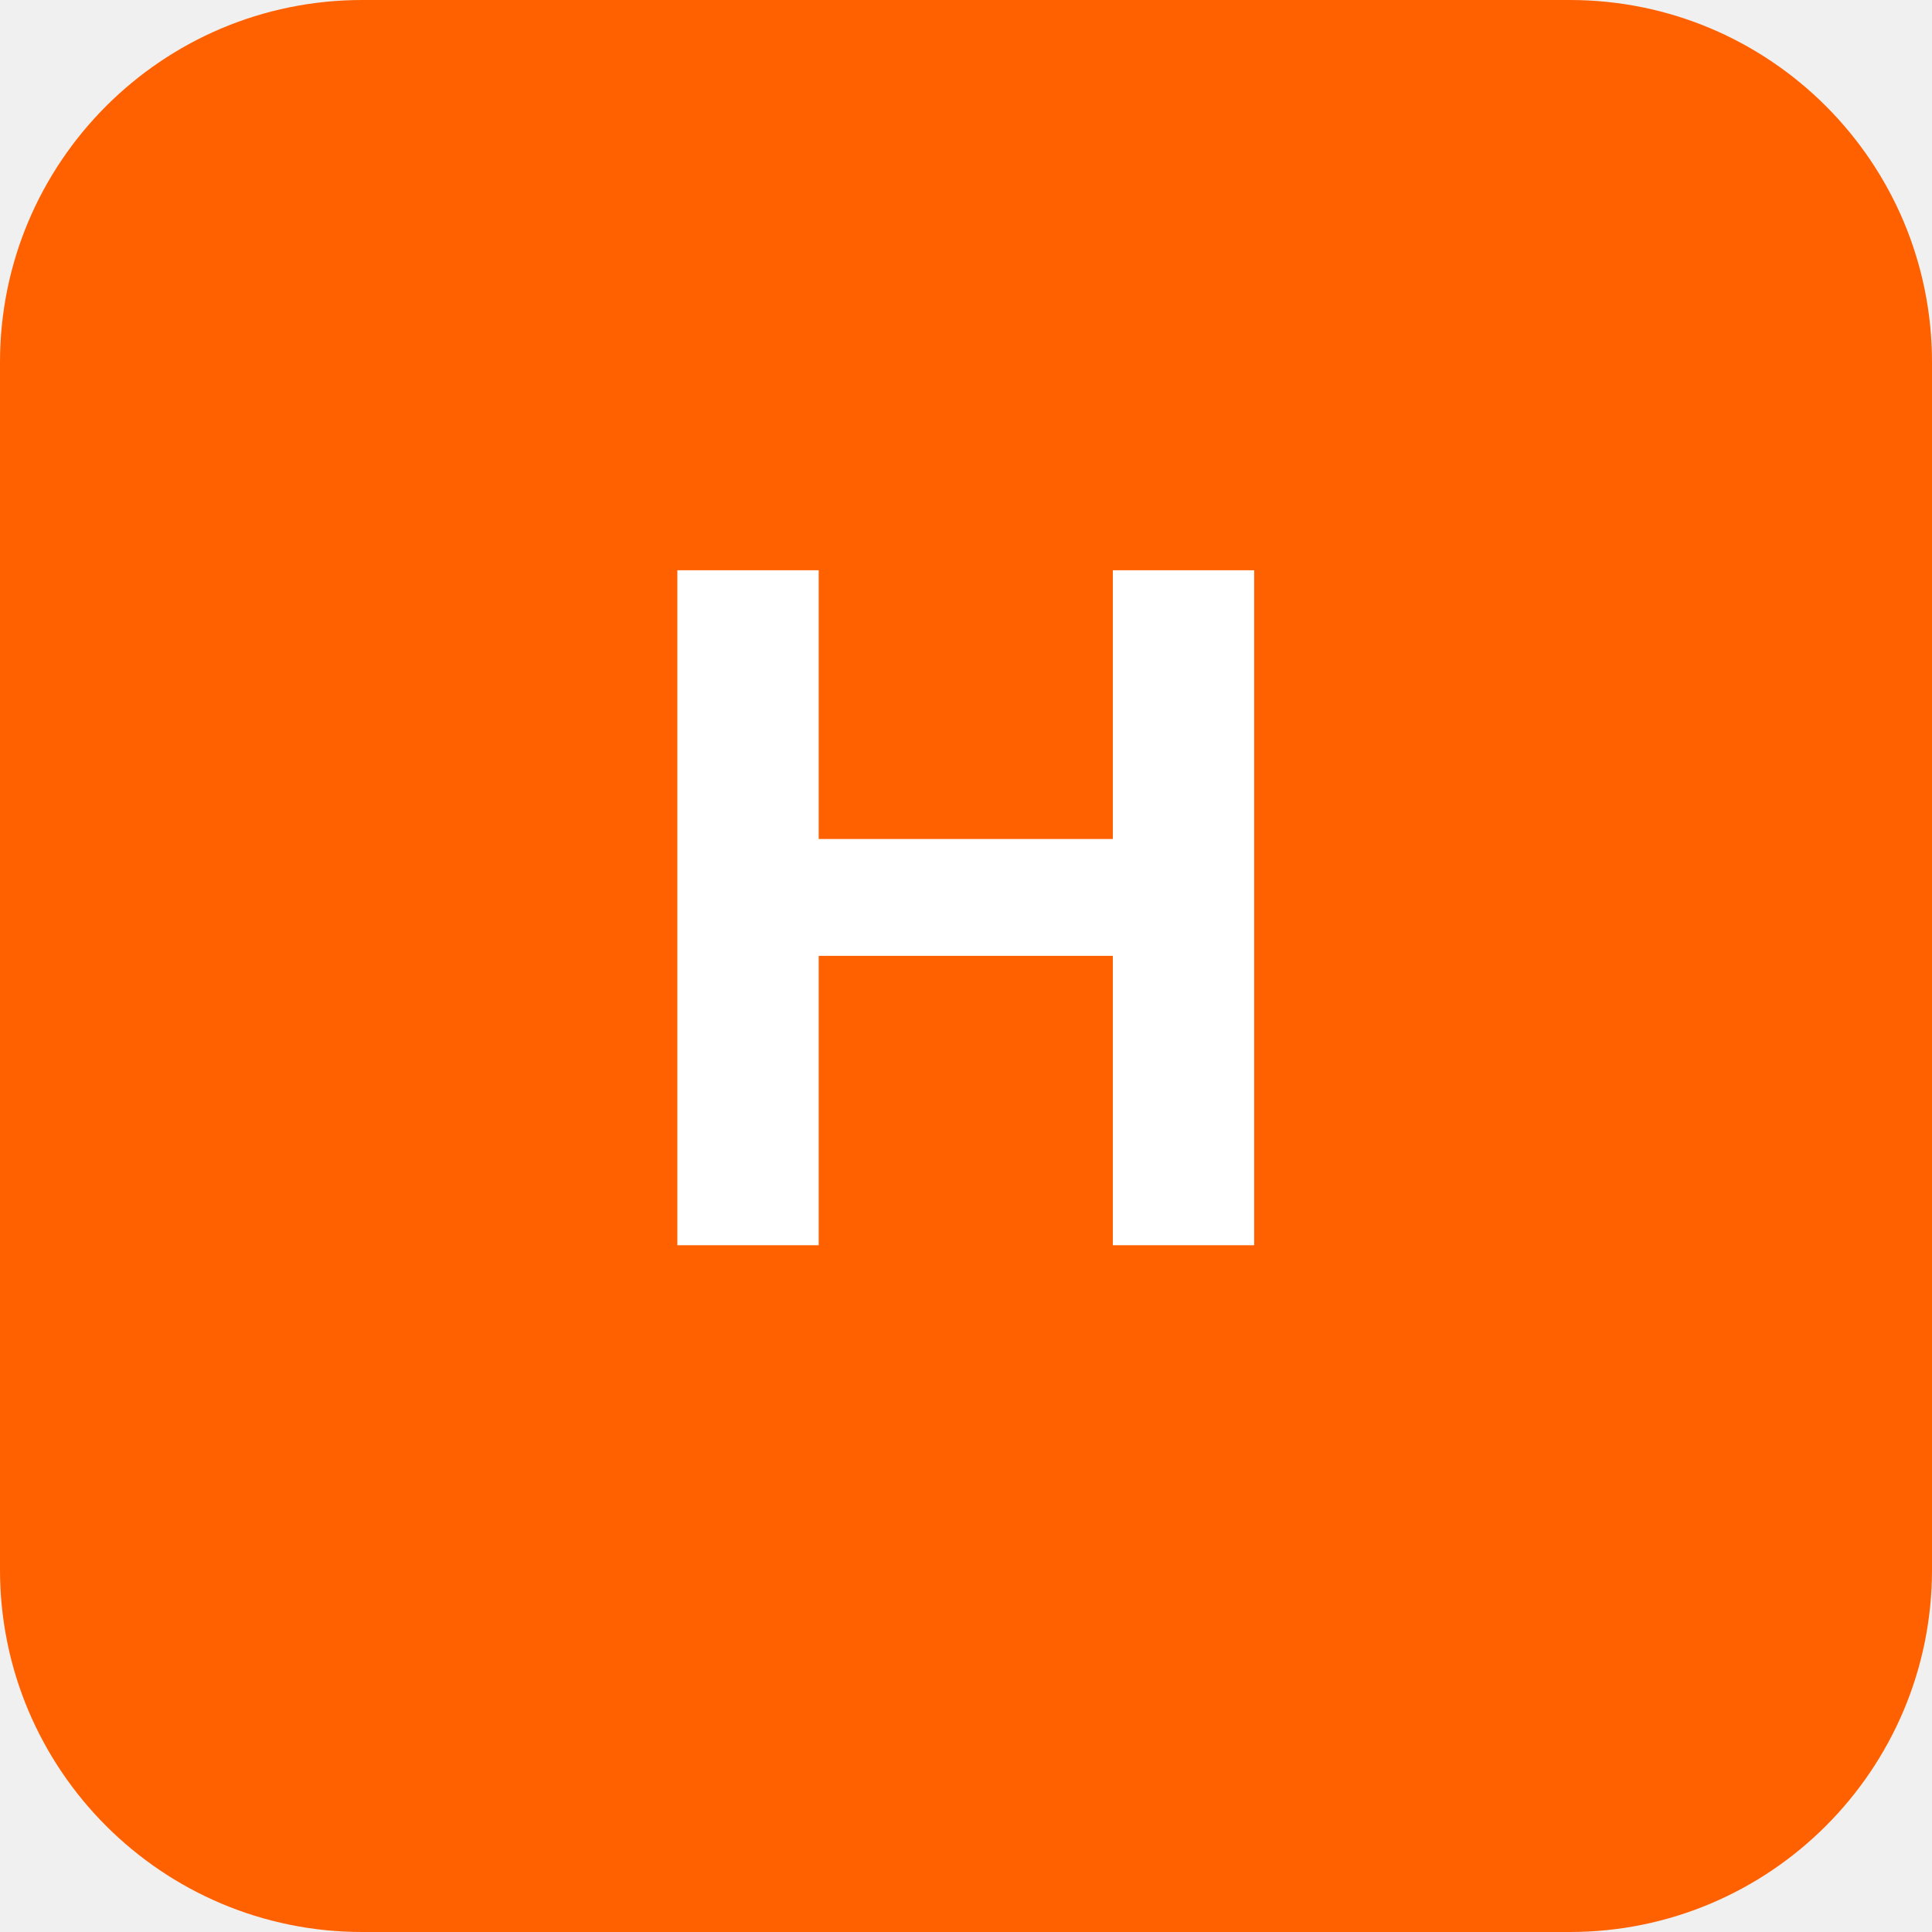
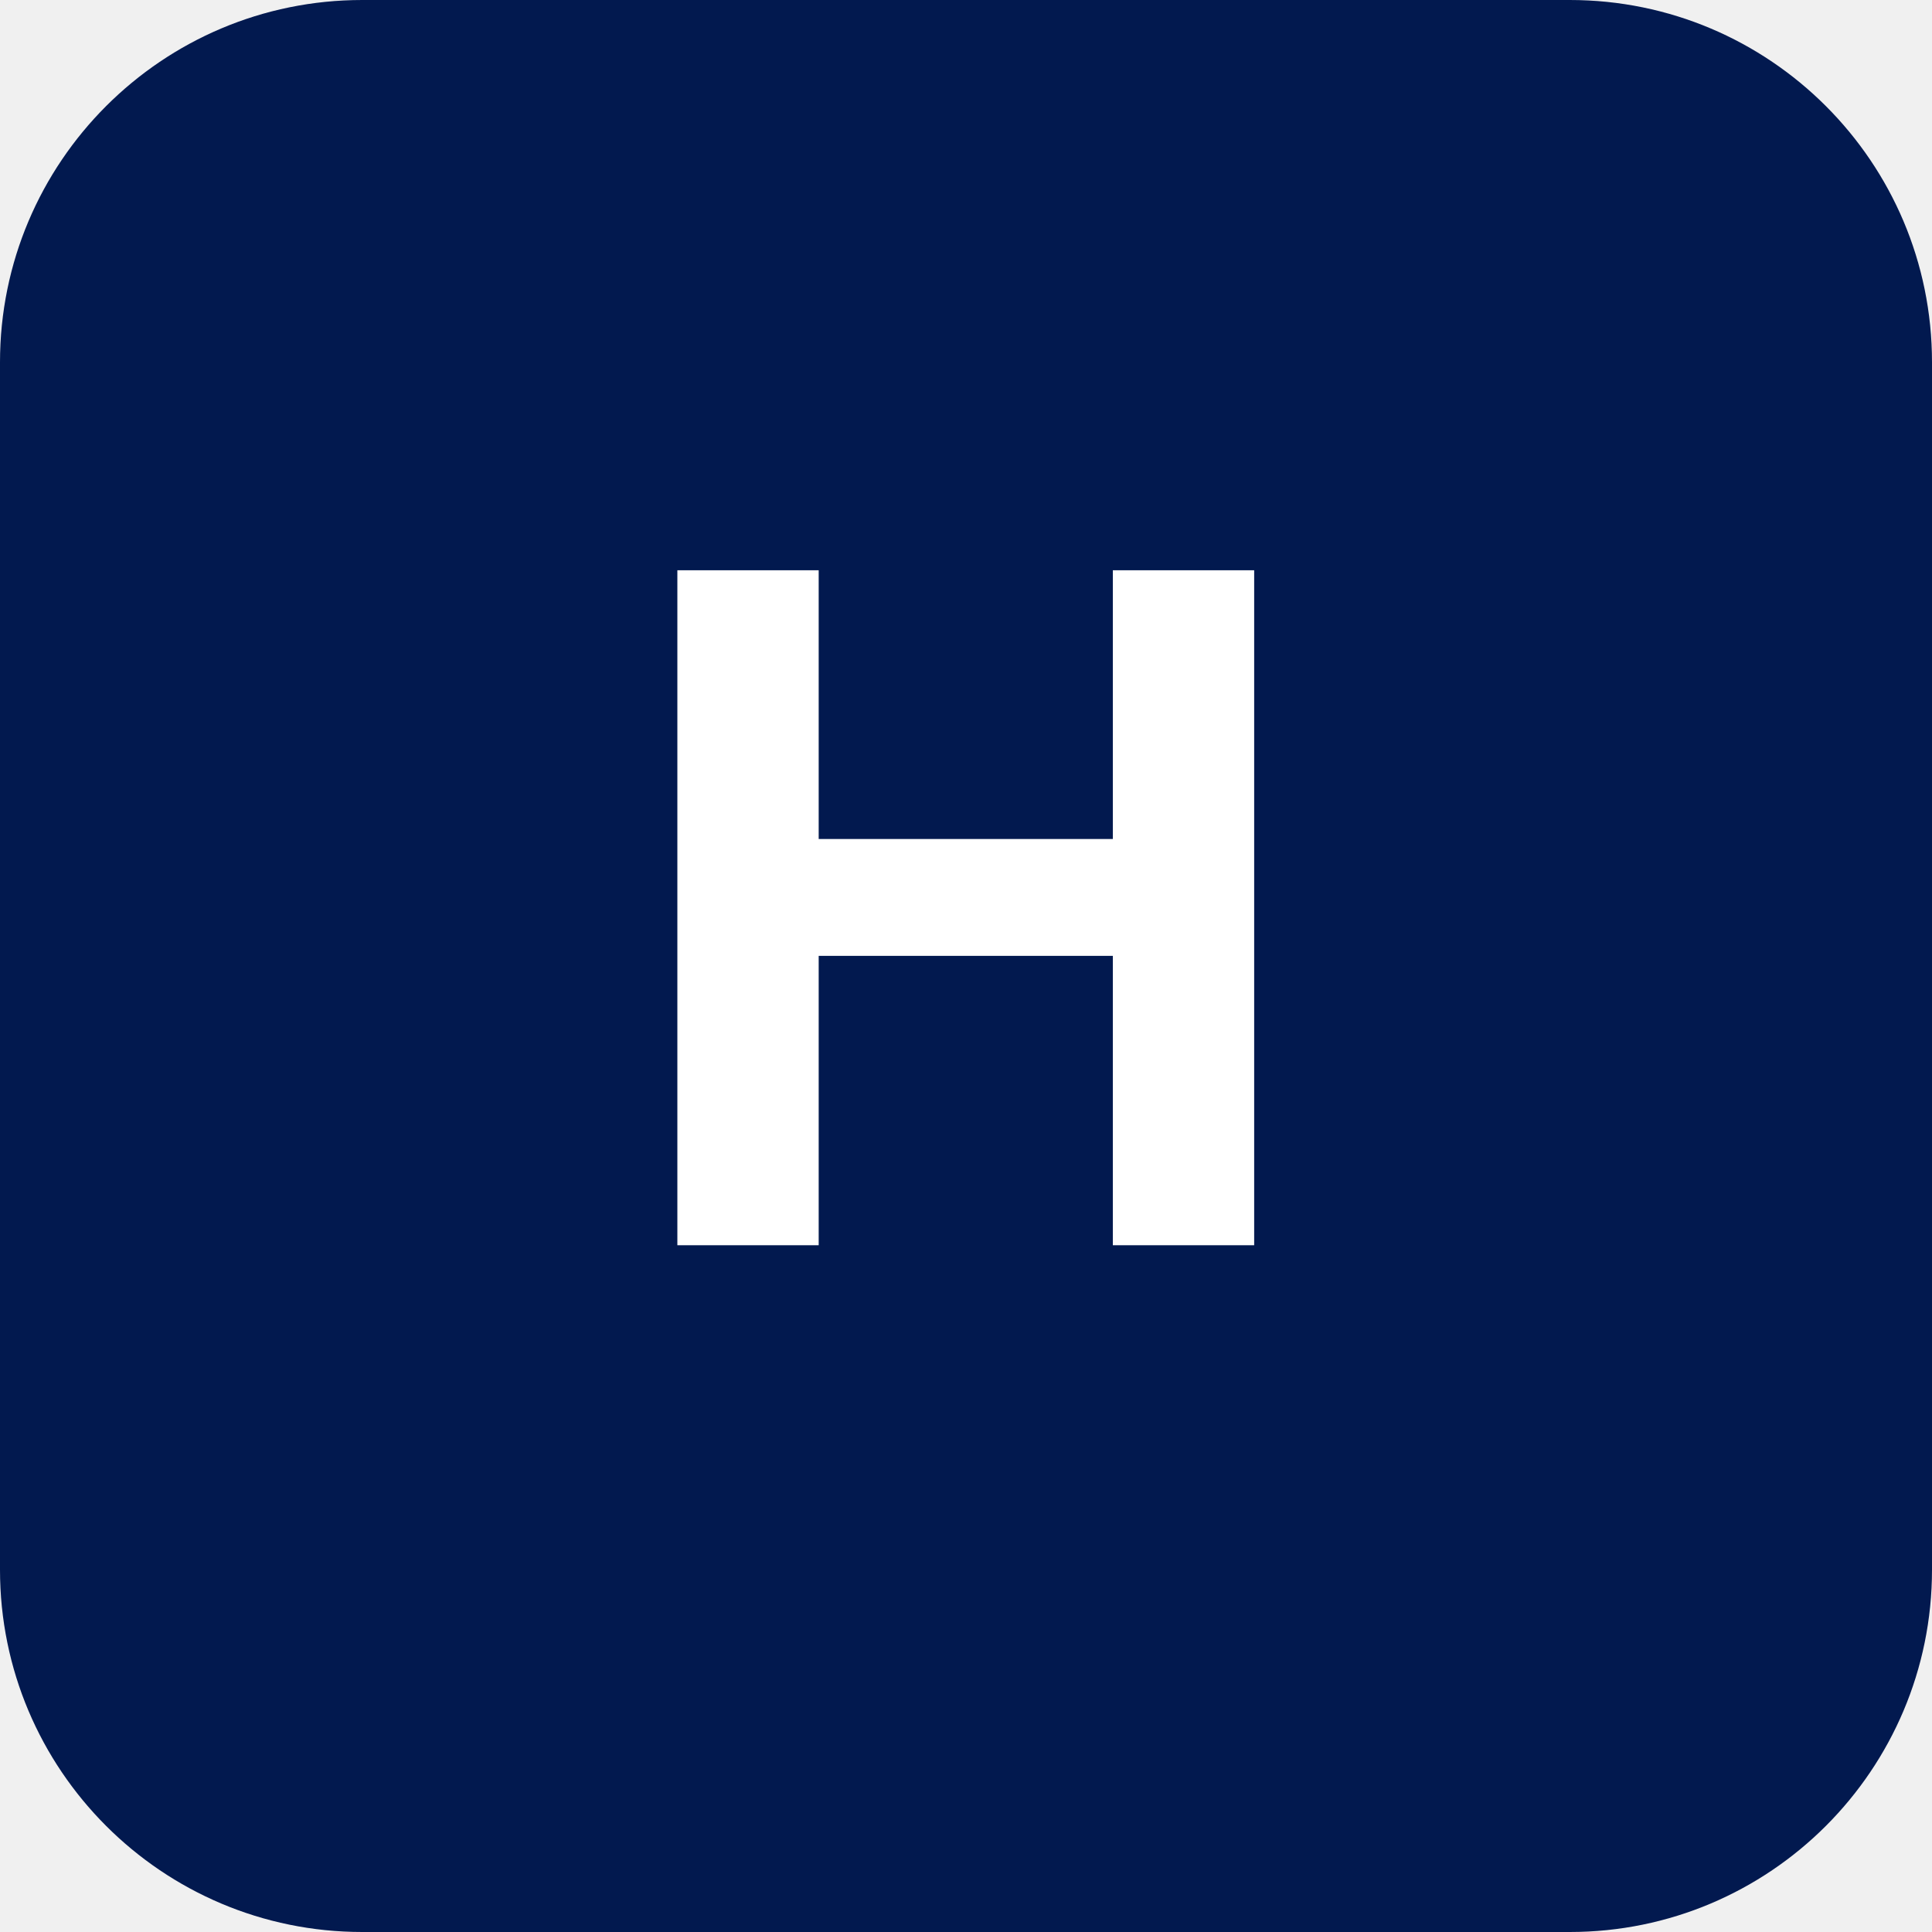
<svg xmlns="http://www.w3.org/2000/svg" viewBox="0 0 512 512">
-   <rect width="512" height="512" rx="96" fill="#FF6100" />
+   <rect width="512" height="512" rx="96" fill="#02194F" />
  <text x="256" y="330" font-family="Arial,Helvetica,sans-serif" font-size="260" font-weight="700" fill="#fff" text-anchor="middle">H</text>
</svg>
